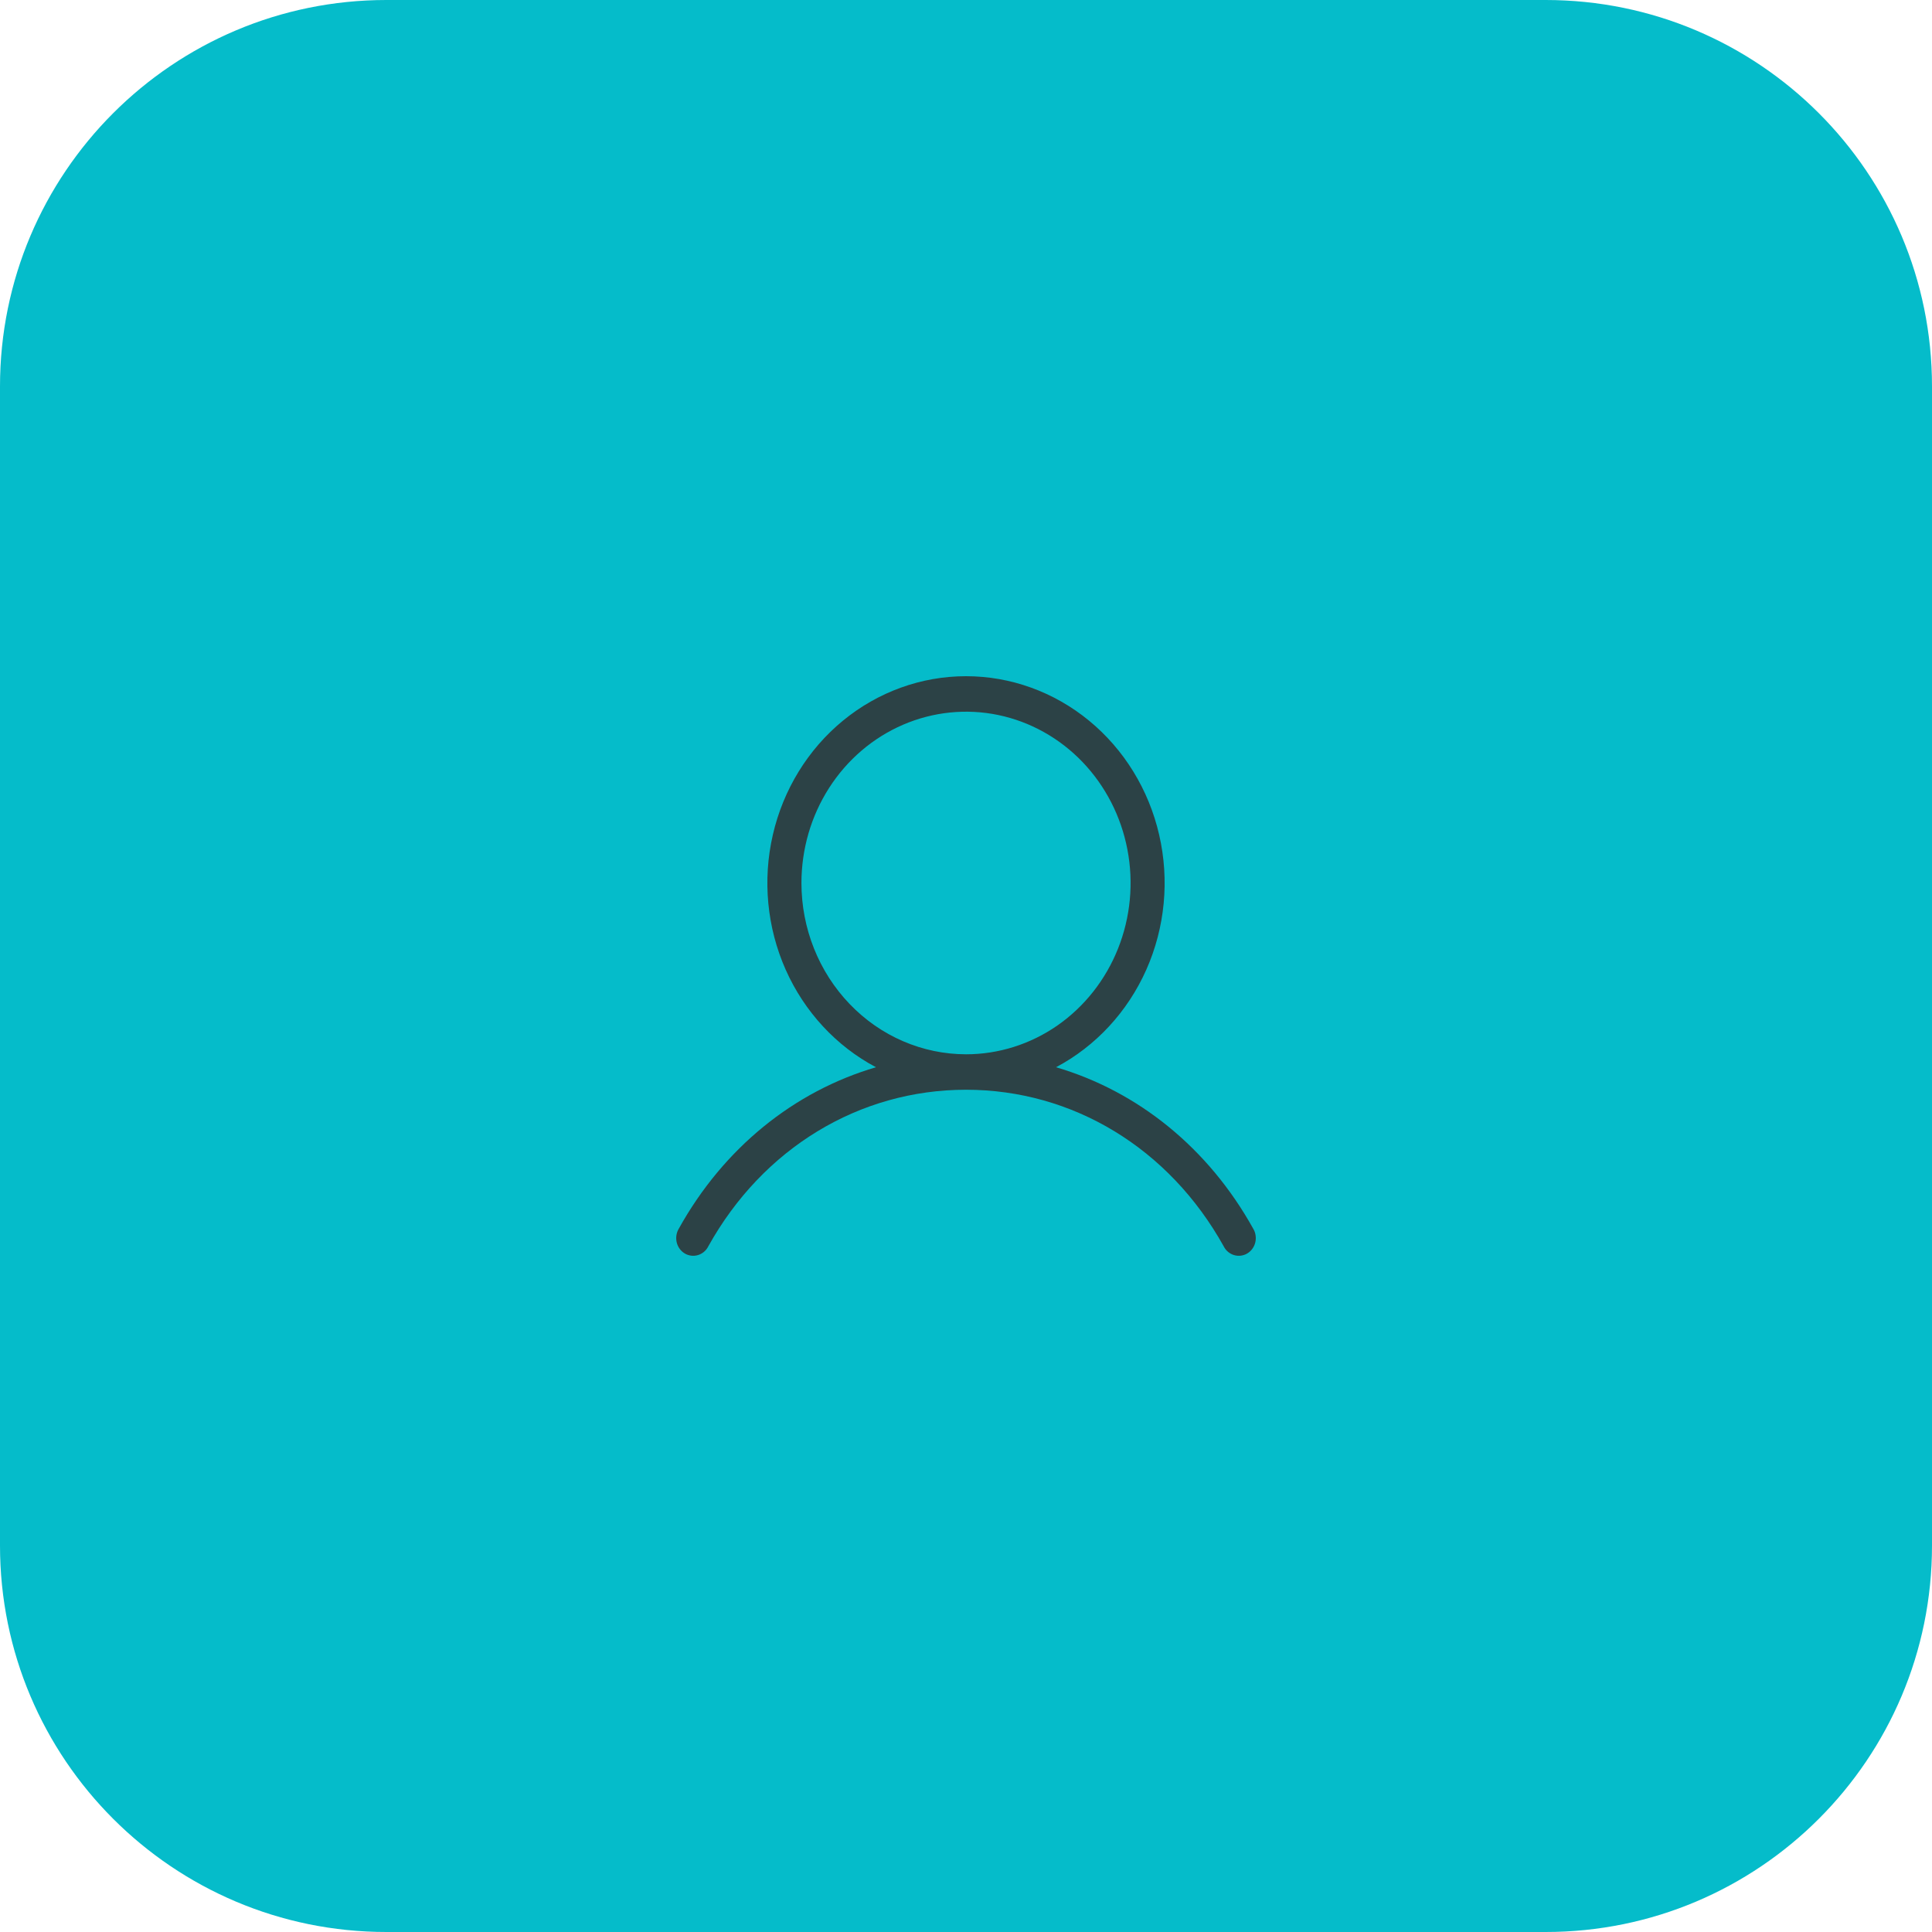
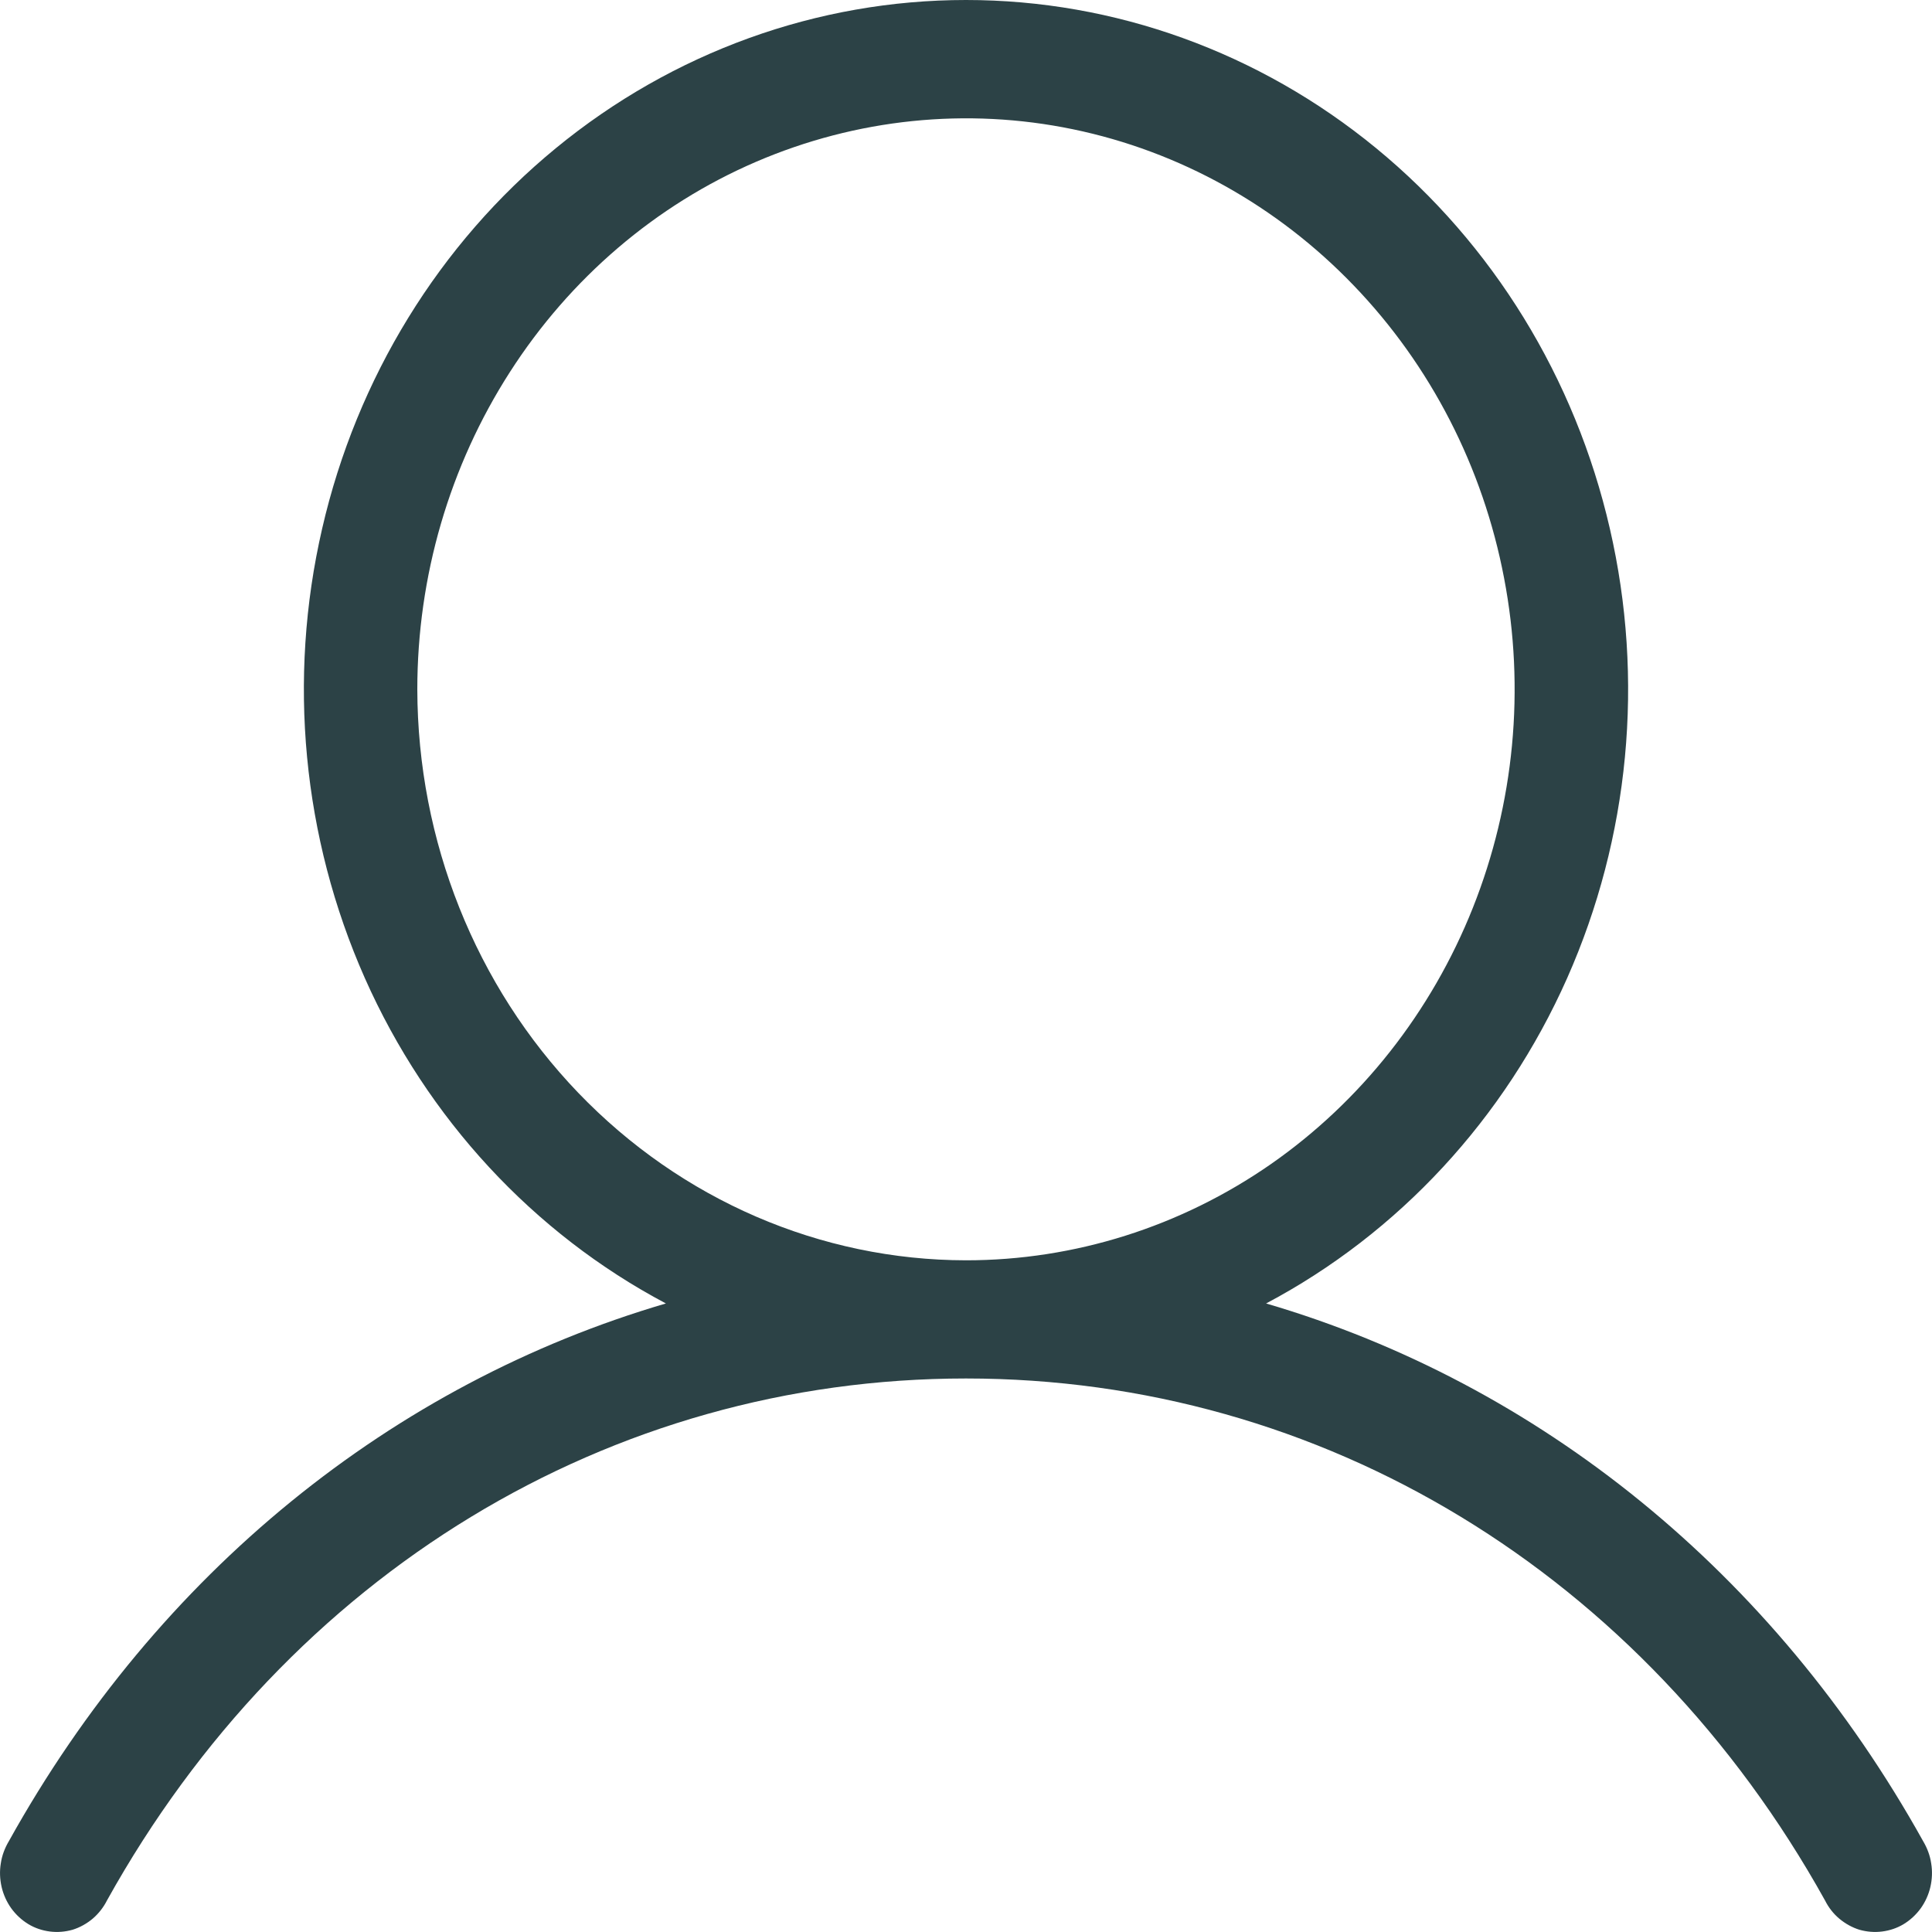
- <svg xmlns="http://www.w3.org/2000/svg" width="40" height="40" viewBox="0 0 40 40" fill="none">
-   <rect width="40" height="40" rx="8" fill="#05BCCA" />
-   <path d="M25.945 25.436C25.016 23.766 23.558 22.593 21.864 22.096C22.687 21.66 23.346 20.948 23.734 20.075C24.121 19.202 24.215 18.219 23.999 17.283C23.784 16.348 23.272 15.515 22.547 14.92C21.821 14.324 20.924 14 20 14C19.076 14 18.179 14.324 17.453 14.92C16.728 15.515 16.216 16.348 16.001 17.283C15.785 18.219 15.879 19.202 16.266 20.075C16.654 20.948 17.313 21.66 18.136 22.096C16.442 22.593 14.984 23.765 14.055 25.436C14.03 25.478 14.012 25.525 14.005 25.574C13.997 25.622 13.999 25.672 14.01 25.72C14.021 25.768 14.042 25.814 14.07 25.853C14.099 25.893 14.135 25.926 14.176 25.951C14.217 25.976 14.263 25.991 14.31 25.997C14.357 26.003 14.405 25.999 14.451 25.985C14.496 25.972 14.539 25.948 14.576 25.917C14.613 25.886 14.643 25.847 14.665 25.803C15.793 23.774 17.788 22.562 20 22.562C22.213 22.562 24.206 23.774 25.335 25.803C25.357 25.847 25.387 25.886 25.424 25.917C25.461 25.948 25.504 25.972 25.549 25.985C25.595 25.999 25.643 26.003 25.69 25.997C25.737 25.991 25.783 25.976 25.824 25.951C25.865 25.926 25.901 25.893 25.93 25.853C25.958 25.814 25.979 25.768 25.99 25.72C26.001 25.672 26.003 25.622 25.995 25.574C25.988 25.525 25.971 25.478 25.945 25.436ZM16.593 18.282C16.593 17.58 16.792 16.895 17.167 16.311C17.541 15.728 18.073 15.274 18.696 15.005C19.319 14.737 20.004 14.666 20.665 14.803C21.326 14.94 21.933 15.278 22.41 15.774C22.886 16.27 23.211 16.902 23.342 17.59C23.474 18.278 23.406 18.991 23.148 19.639C22.89 20.287 22.453 20.841 21.893 21.231C21.333 21.62 20.674 21.828 20 21.828C19.097 21.827 18.23 21.453 17.592 20.788C16.953 20.123 16.593 19.222 16.593 18.282Z" fill="#2C4246" />
+ <svg xmlns="http://www.w3.org/2000/svg" width="12" height="12" viewBox="0 0 12 12" fill="none">
+   <path d="M11.945 11.436C11.016 9.766 9.558 8.593 7.864 8.096C8.687 7.66 9.346 6.949 9.734 6.075C10.121 5.202 10.215 4.219 9.999 3.283C9.784 2.348 9.272 1.515 8.547 0.92C7.821 0.324 6.924 0 6 0C5.076 0 4.179 0.324 3.453 0.92C2.728 1.515 2.216 2.348 2.001 3.283C1.785 4.219 1.879 5.202 2.266 6.075C2.654 6.949 3.313 7.66 4.136 8.096C2.442 8.593 0.984 9.765 0.055 11.436C0.03 11.478 0.012 11.525 0.005 11.574C-0.003 11.622 -0.001 11.672 0.01 11.72C0.021 11.768 0.042 11.814 0.07 11.853C0.099 11.893 0.135 11.926 0.176 11.951C0.217 11.976 0.263 11.991 0.31 11.997C0.357 12.003 0.405 11.999 0.451 11.986C0.496 11.972 0.539 11.948 0.576 11.917C0.612 11.886 0.643 11.847 0.665 11.803C1.793 9.774 3.787 8.562 6 8.562C8.213 8.562 10.207 9.774 11.335 11.803C11.357 11.847 11.387 11.886 11.424 11.917C11.461 11.948 11.504 11.972 11.549 11.986C11.595 11.999 11.643 12.003 11.69 11.997C11.737 11.991 11.783 11.976 11.824 11.951C11.865 11.926 11.901 11.893 11.93 11.853C11.958 11.814 11.979 11.768 11.99 11.72C12.001 11.672 12.003 11.622 11.995 11.574C11.988 11.525 11.97 11.478 11.945 11.436ZM2.592 4.282C2.592 3.58 2.792 2.895 3.167 2.311C3.541 1.728 4.073 1.273 4.696 1.005C5.319 0.737 6.004 0.666 6.665 0.803C7.326 0.94 7.933 1.278 8.409 1.774C8.886 2.27 9.211 2.902 9.342 3.59C9.474 4.278 9.406 4.991 9.148 5.639C8.89 6.287 8.453 6.841 7.893 7.231C7.333 7.62 6.674 7.828 6 7.828C5.097 7.827 4.231 7.453 3.592 6.788C2.953 6.123 2.594 5.222 2.592 4.282Z" fill="#2C4246" />
</svg>
